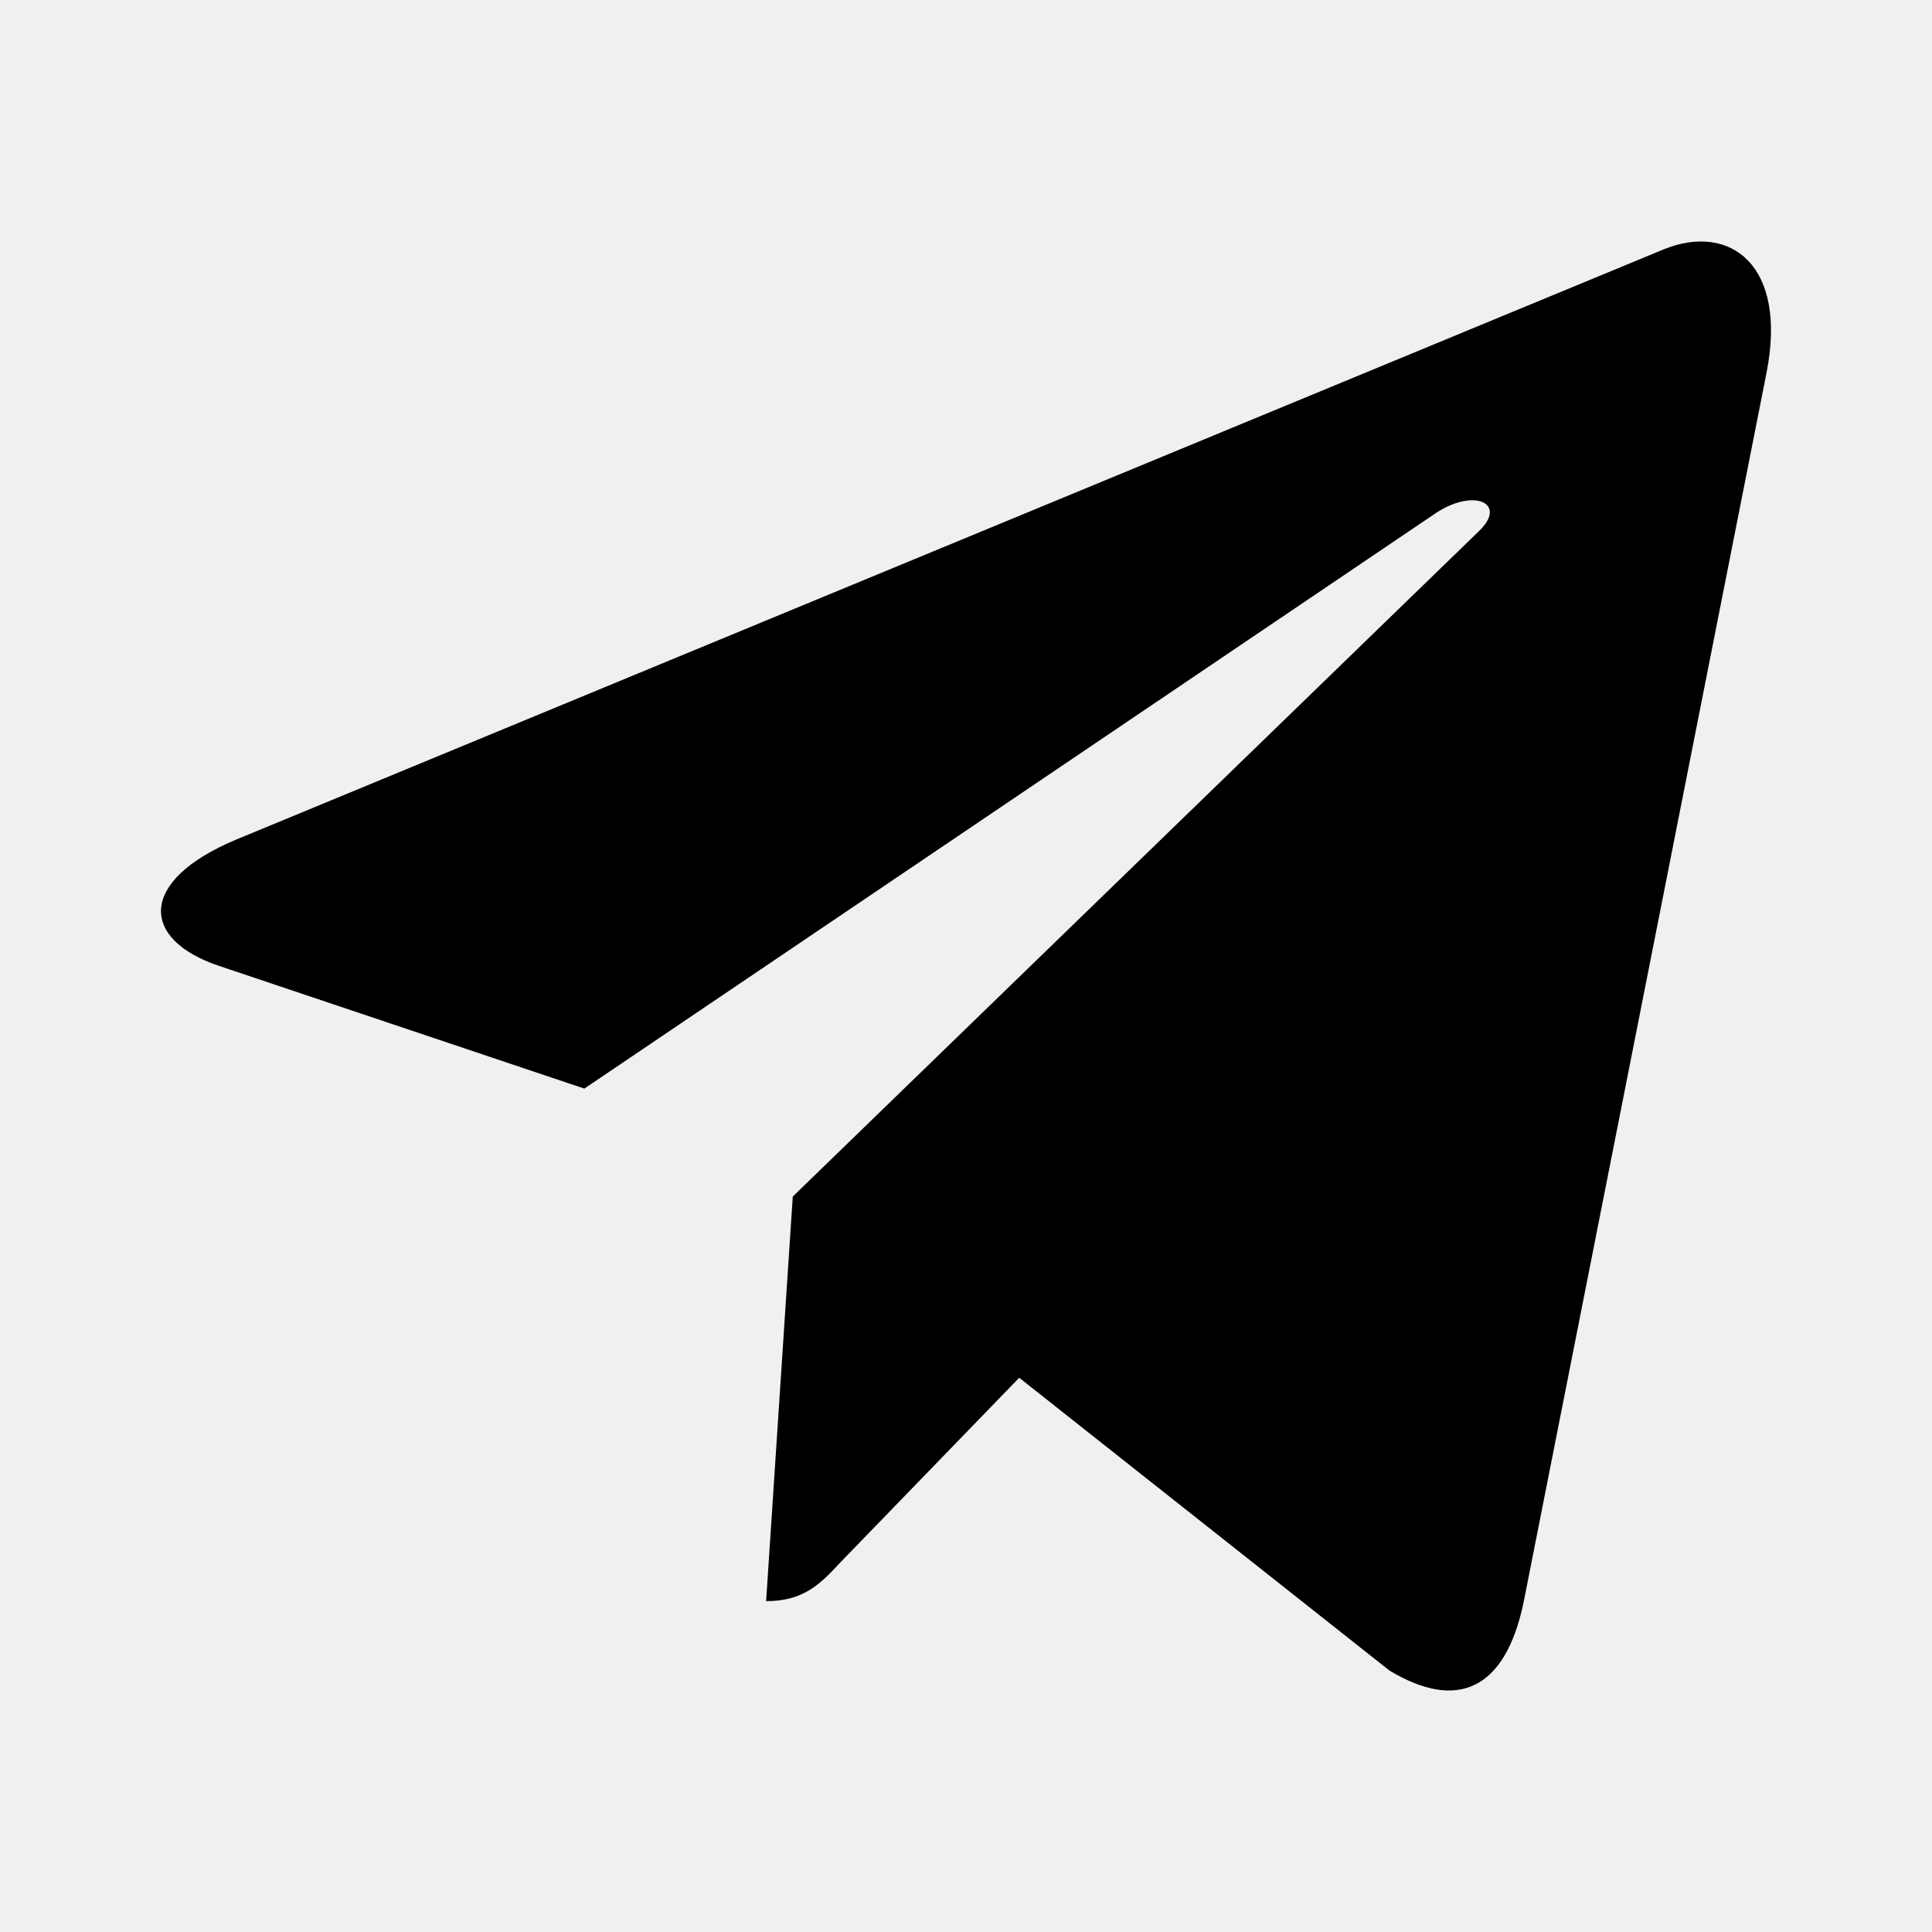
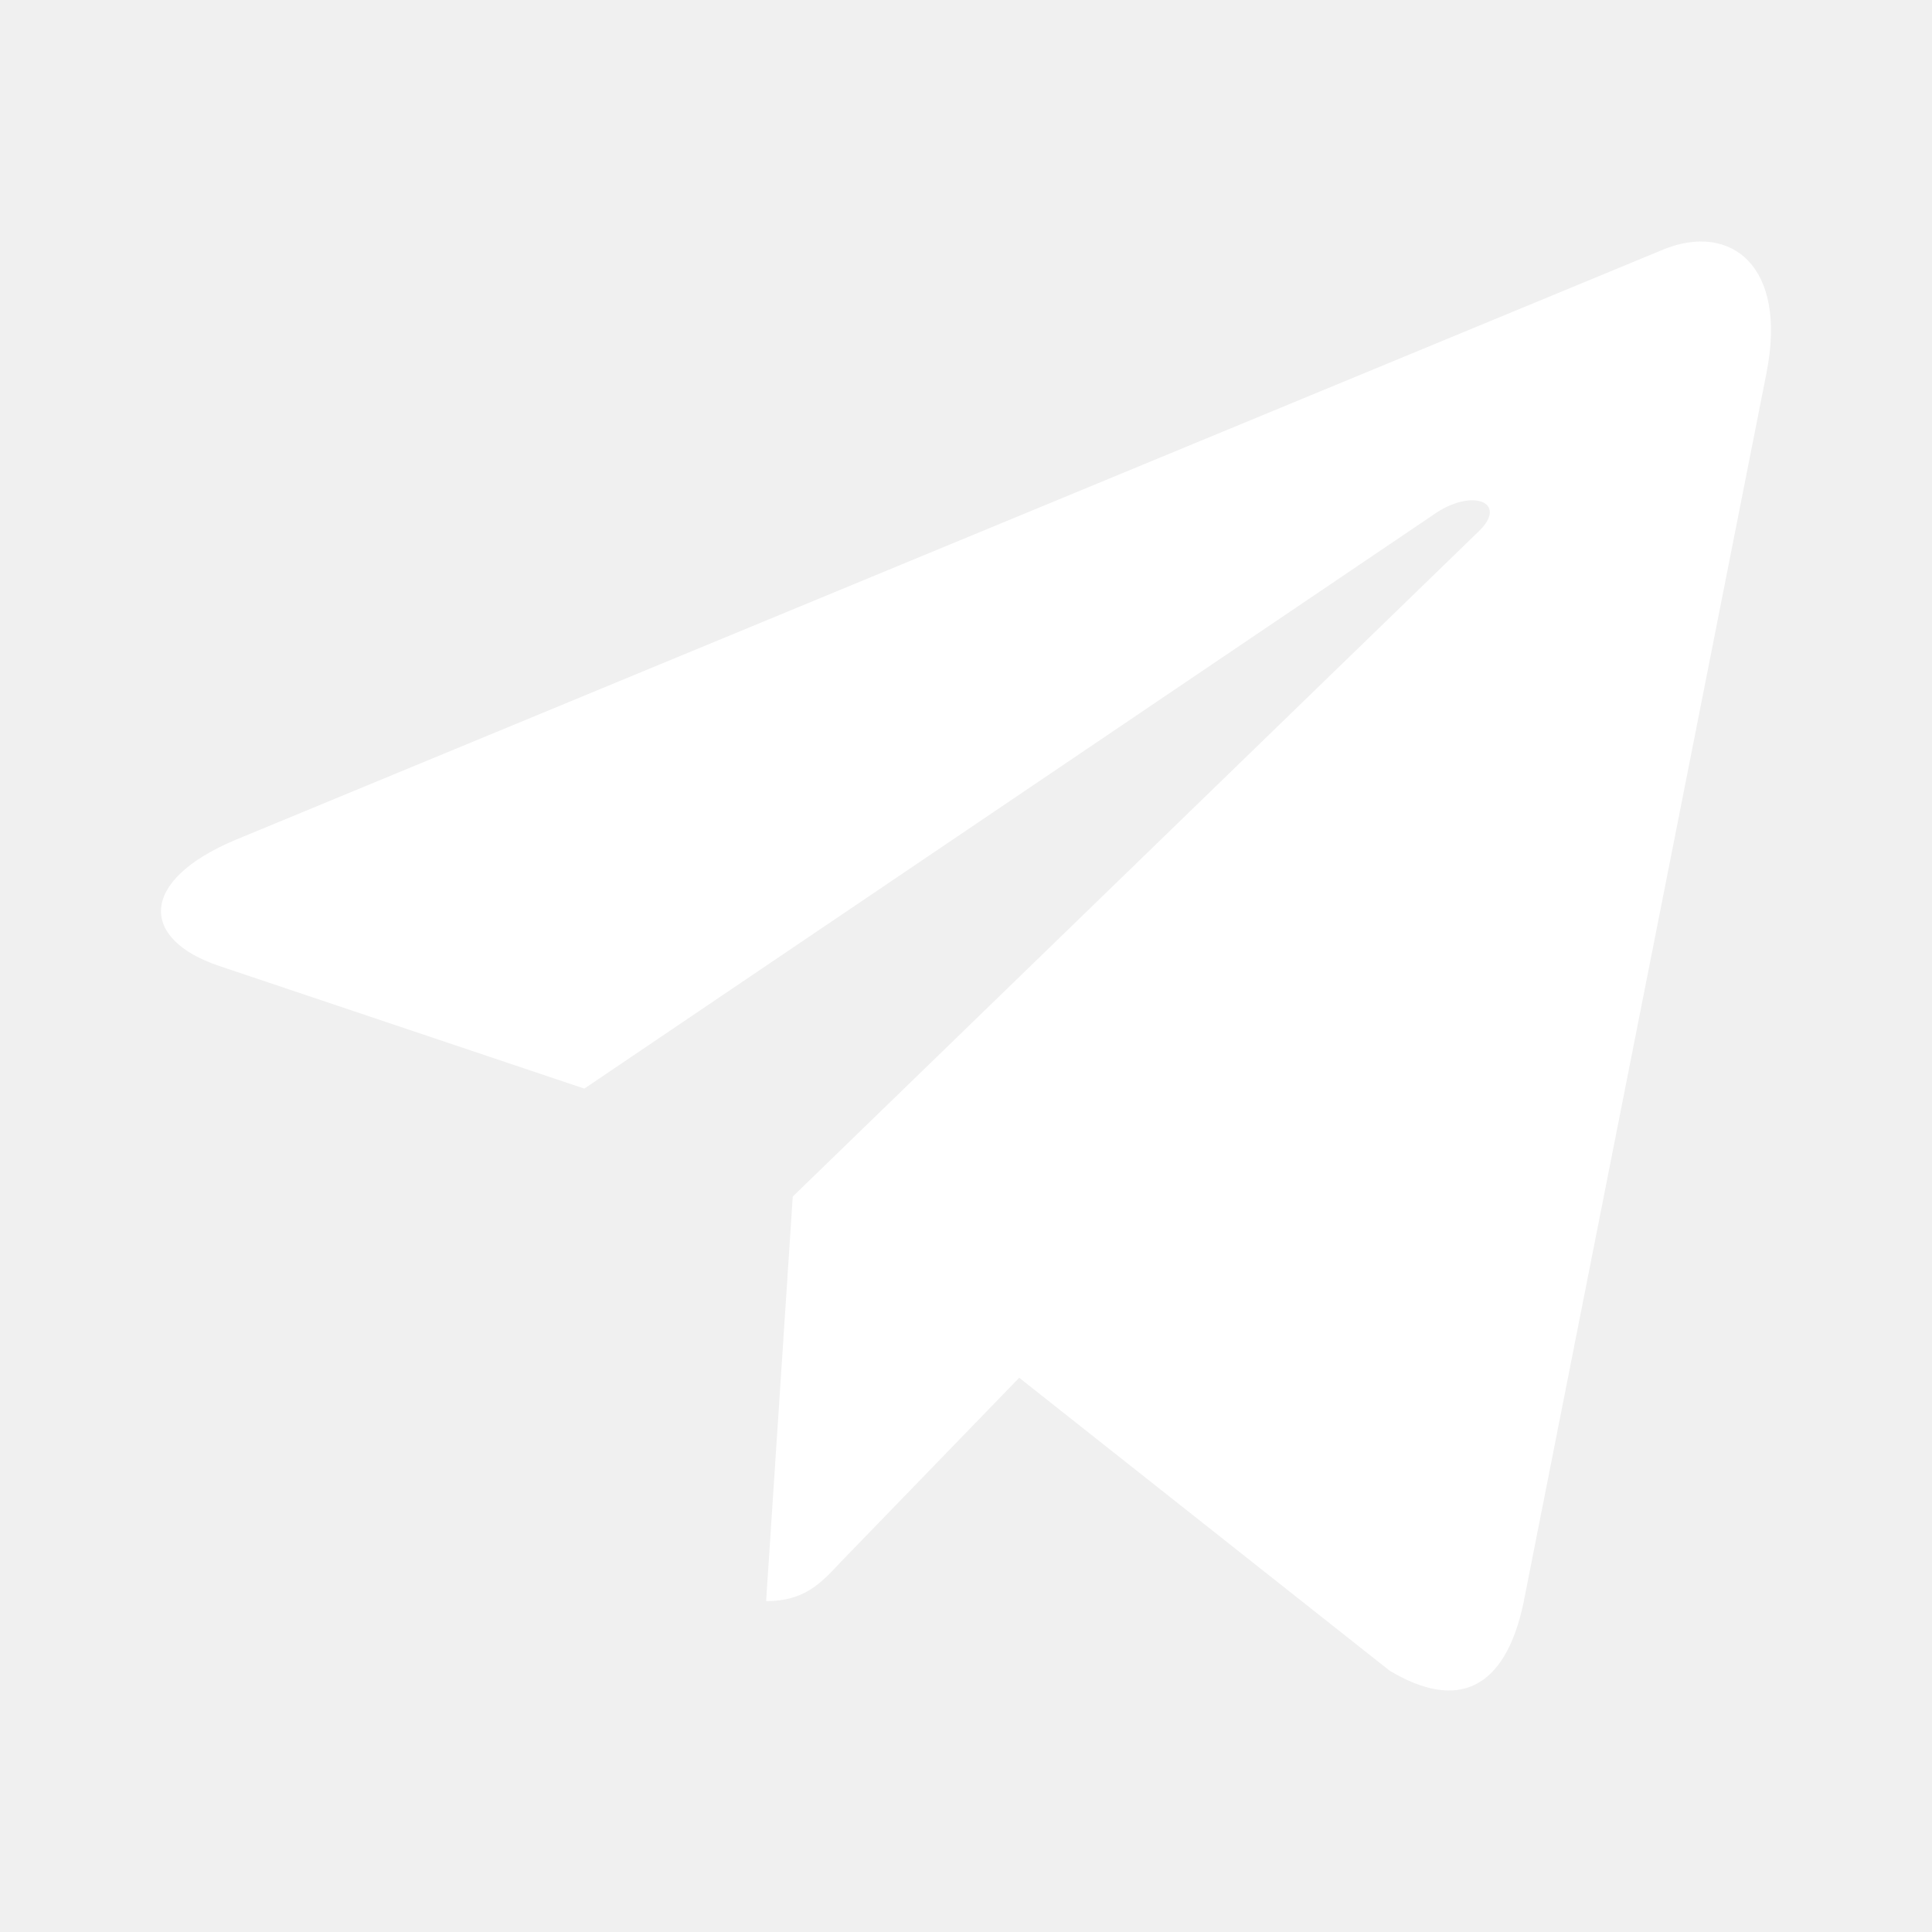
<svg xmlns="http://www.w3.org/2000/svg" width="24" height="24" viewBox="0 0 24 24" fill="none">
-   <path d="M21.943 4.638L18.925 19.913C18.697 20.991 18.103 21.26 17.26 20.752L12.661 17.115L10.442 19.406C10.196 19.67 9.991 19.89 9.517 19.89L9.848 14.864L18.371 6.599C18.742 6.244 18.291 6.047 17.795 6.402L7.259 13.523L2.722 11.999C1.736 11.668 1.718 10.94 2.928 10.432L20.671 3.096C21.492 2.765 22.211 3.291 21.943 4.638Z" fill="black" />
+   <path d="M21.943 4.638L18.925 19.913C18.697 20.991 18.103 21.26 17.26 20.752L12.661 17.115L10.442 19.406C10.196 19.67 9.991 19.89 9.517 19.89L9.848 14.864L18.371 6.599C18.742 6.244 18.291 6.047 17.795 6.402L7.259 13.523L2.722 11.999C1.736 11.668 1.718 10.94 2.928 10.432L20.671 3.096C21.492 2.765 22.211 3.291 21.943 4.638Z" fill="white" />
</svg>
